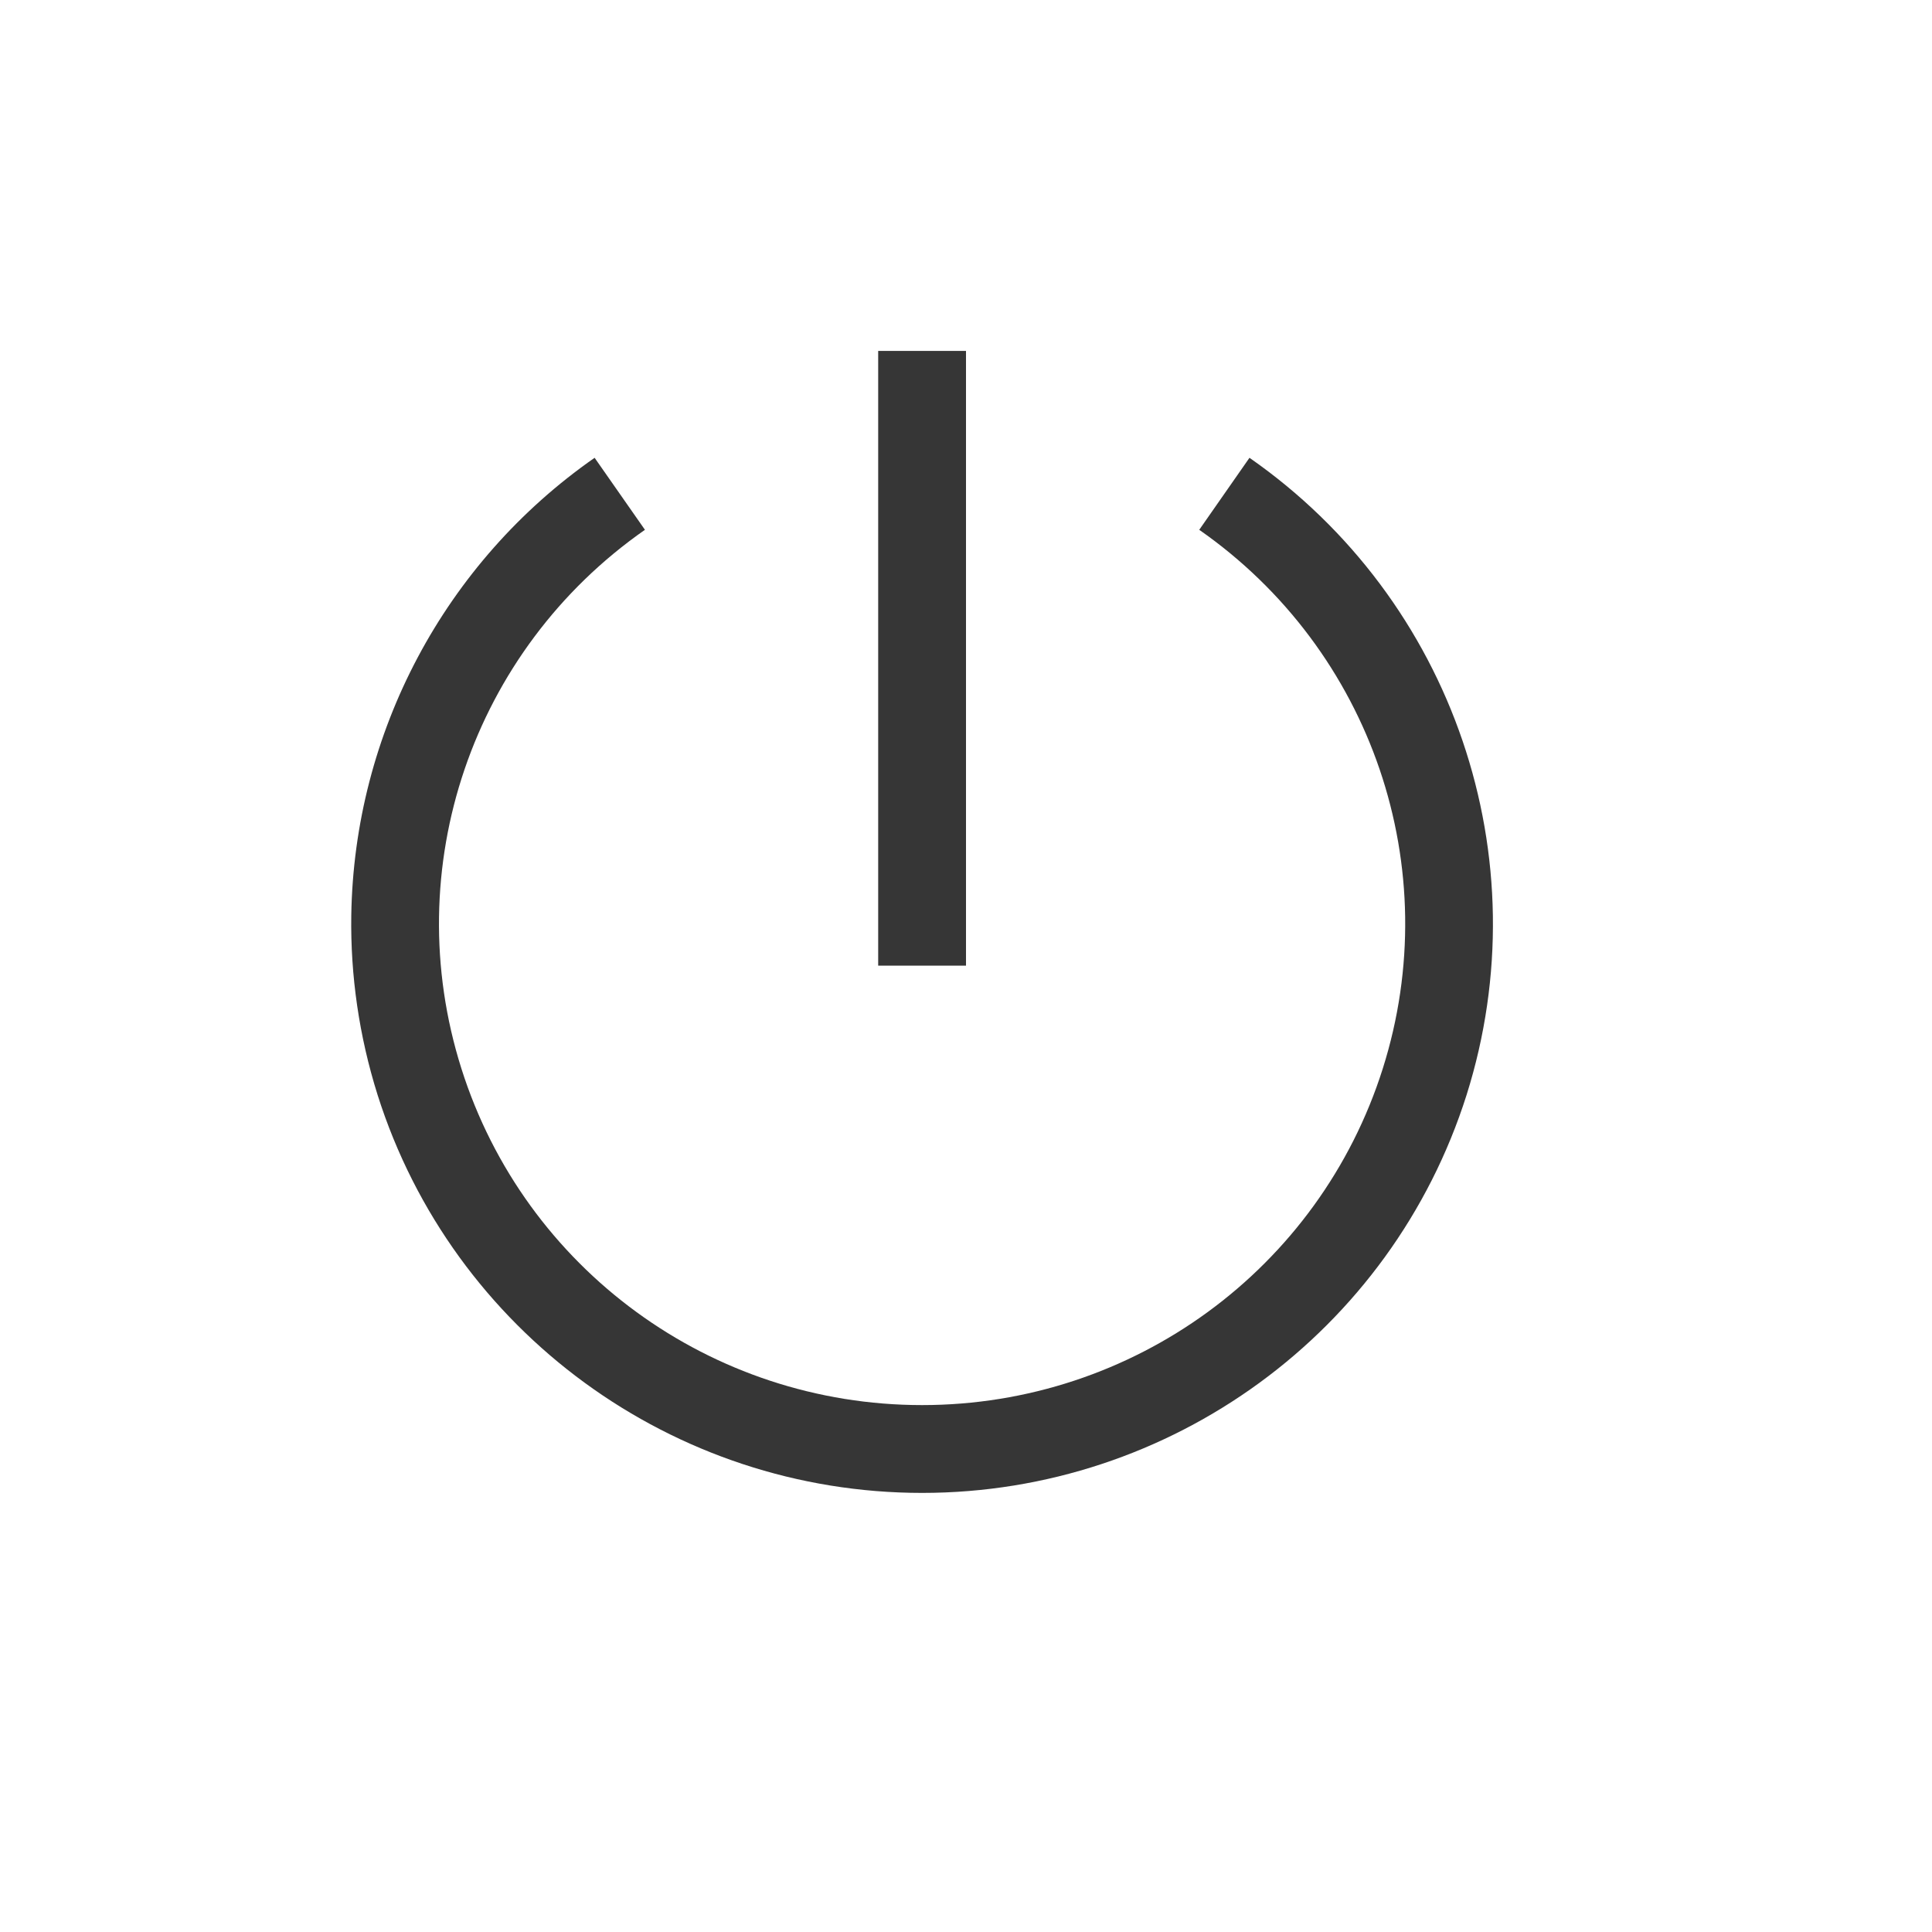
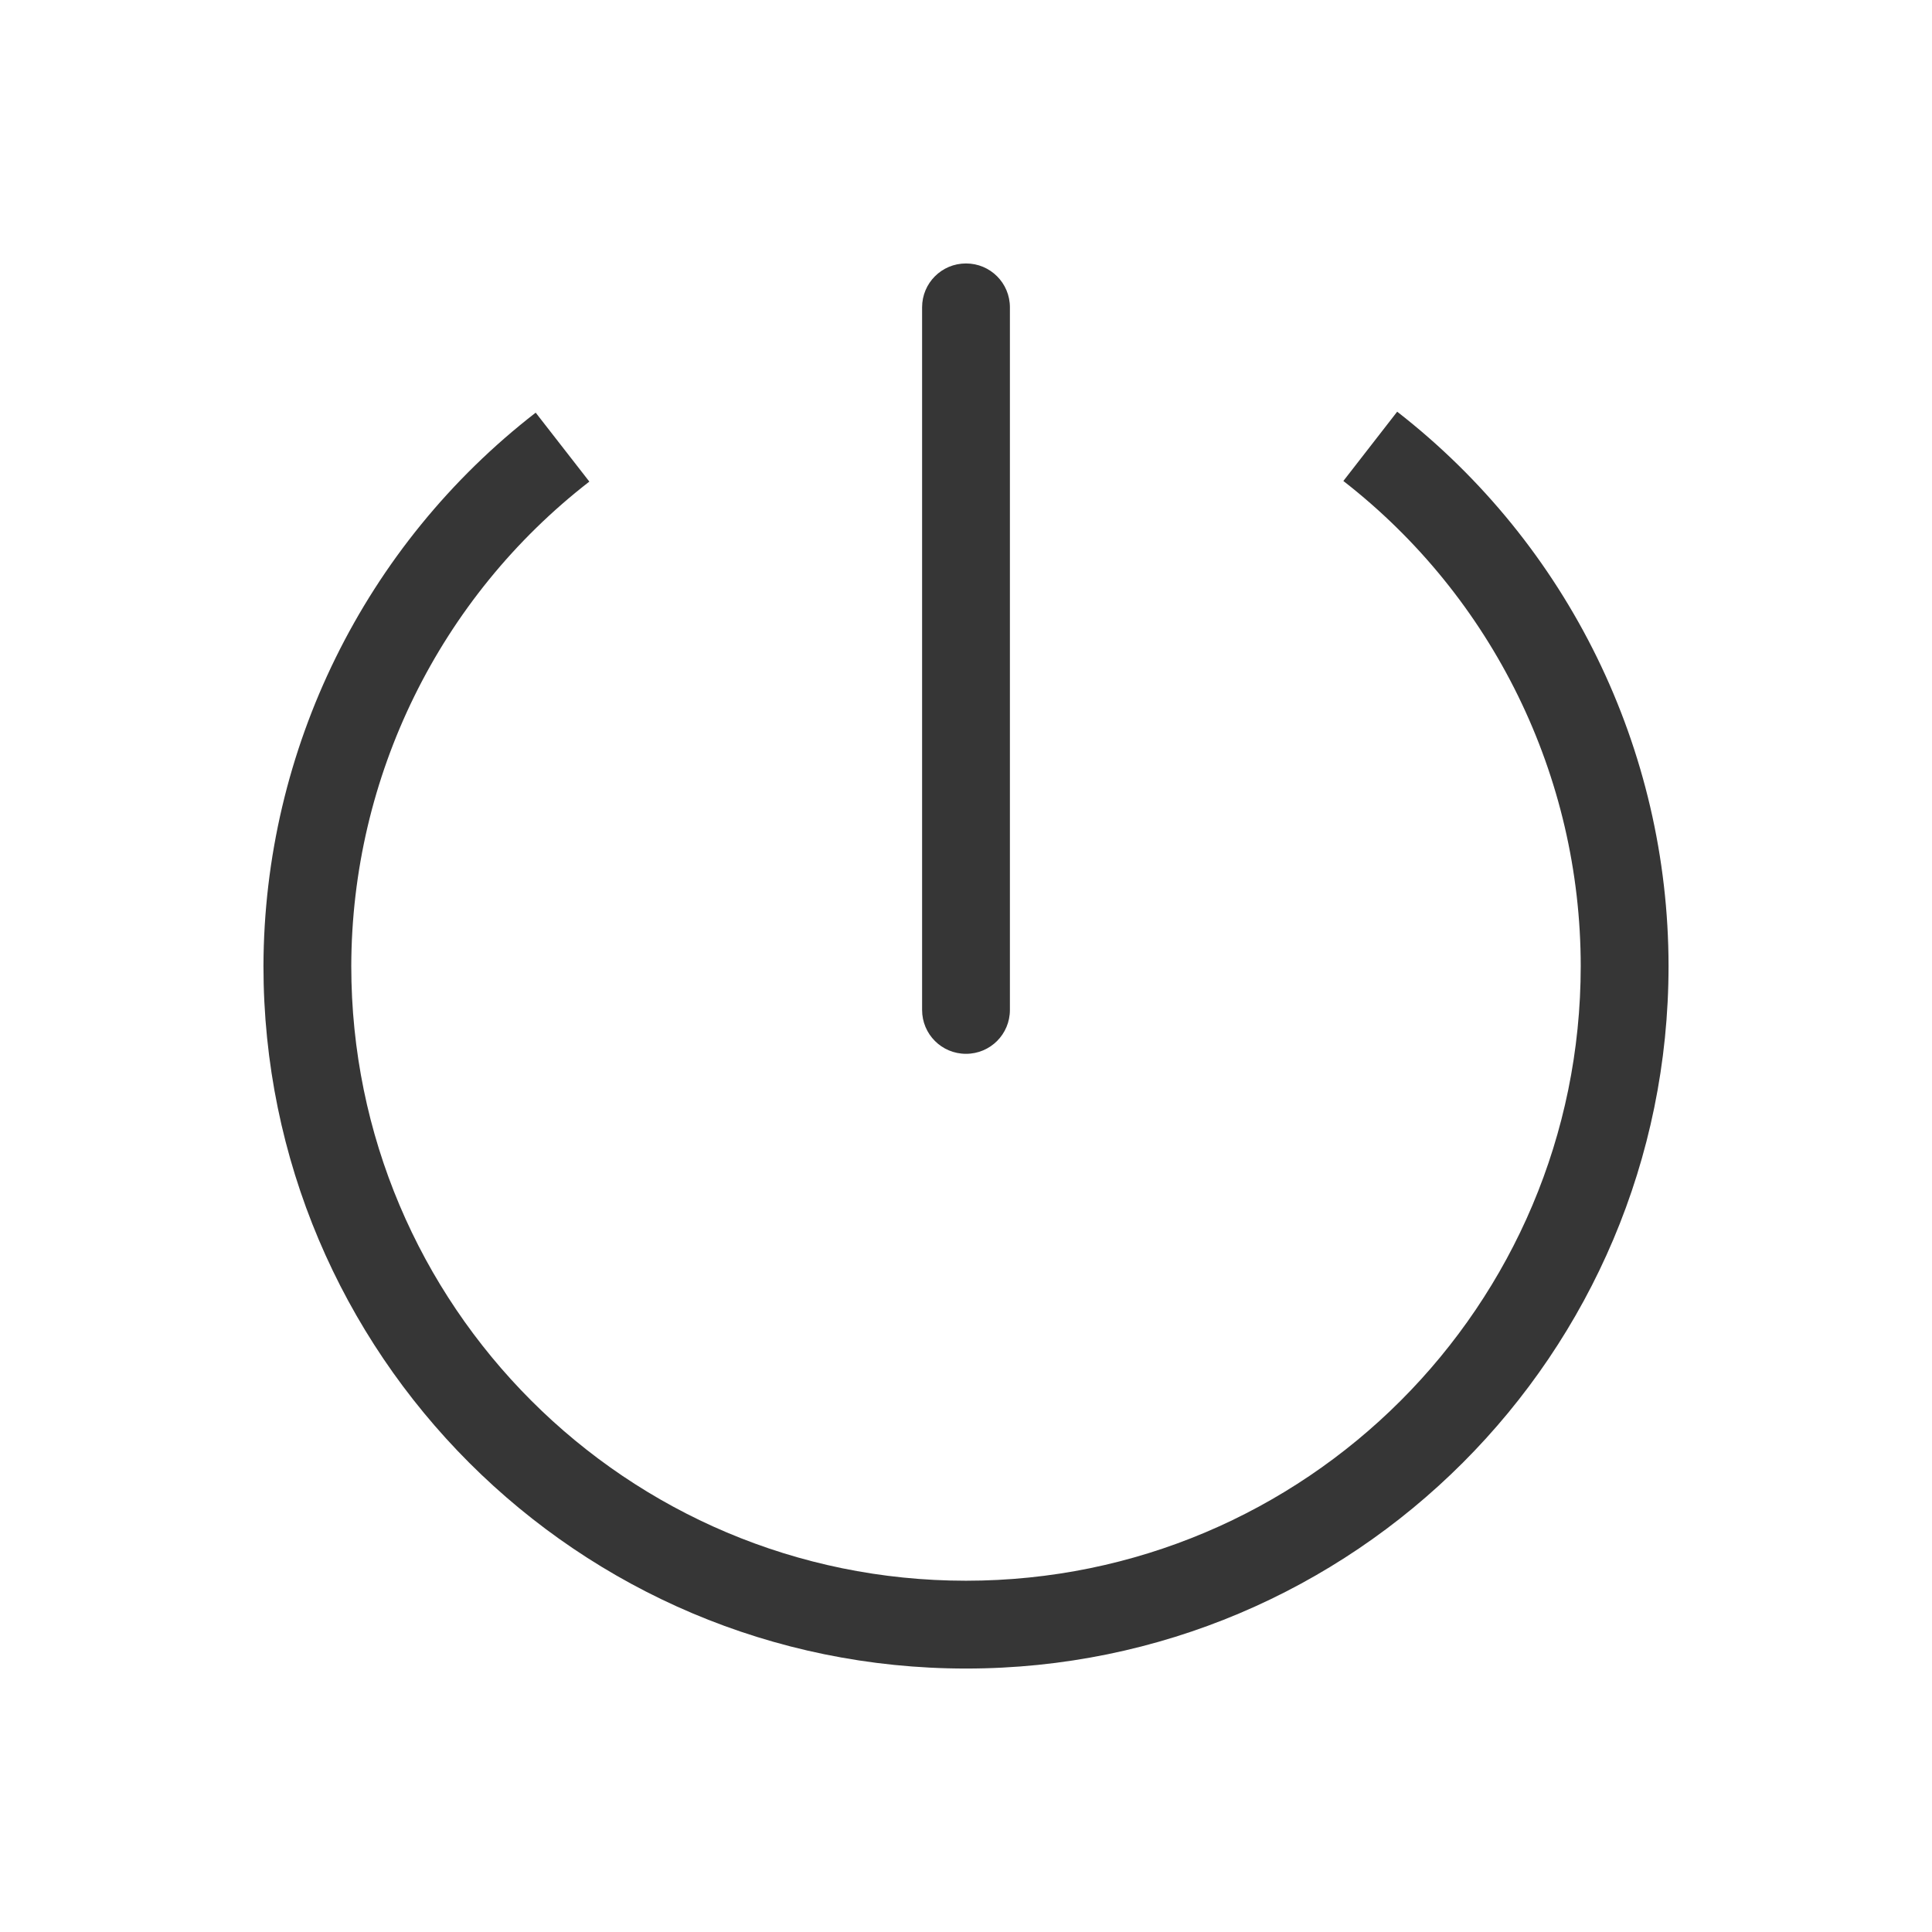
<svg xmlns="http://www.w3.org/2000/svg" width="22" height="22" version="1.1">
-   <g transform="translate(3,2.996)" fill="#363636">
-     <path d="m1 7.43c-0.01 0.68 0.088 1.37 0.3 2.043 0.854 2.696 3.366 4.531 6.2 4.531s5.346-1.835 6.2-4.531a6.47 6.47 0 0 0-2.472-7.256l-0.572 0.82c1.968 1.374 2.812 3.853 2.09 6.135s-2.843 3.832-5.246 3.832-4.524-1.55-5.246-3.832 0.122-4.761 2.09-6.135l-0.573-0.82a6.477 6.477 0 0 0-2.771 5.213z" />
-     <path d="m7 1v7h1v-7z" />
-   </g>
+   <defs>
+     <style id="current-color-scheme" type="text/css">.ColorScheme-Text {
+         color:#363636;
+       }</style>
+   </defs>
+   <path class="ColorScheme-Text" d="m11 3c-0.277 0-0.5 0.223-0.5 0.5v8c0 0.277 0.223 0.5 0.5 0.5s0.5-0.223 0.5-0.5v-8c0-0.277-0.223-0.5-0.5-0.5zm4.91 1.688-0.613 0.789a7 7 0 0 1 2.703 5.523 7 7 0 0 1-7 7 7 7 0 0 1-7-7 7 7 0 0 1 2.711-5.516l-0.611-0.785a8 8 0 0 0-3.1 6.301 8 8 0 0 0 8 8 8 8 0 0 0 8-8 8 8 0 0 0-3.09-6.312z" fill="currentColor" />
</svg>
